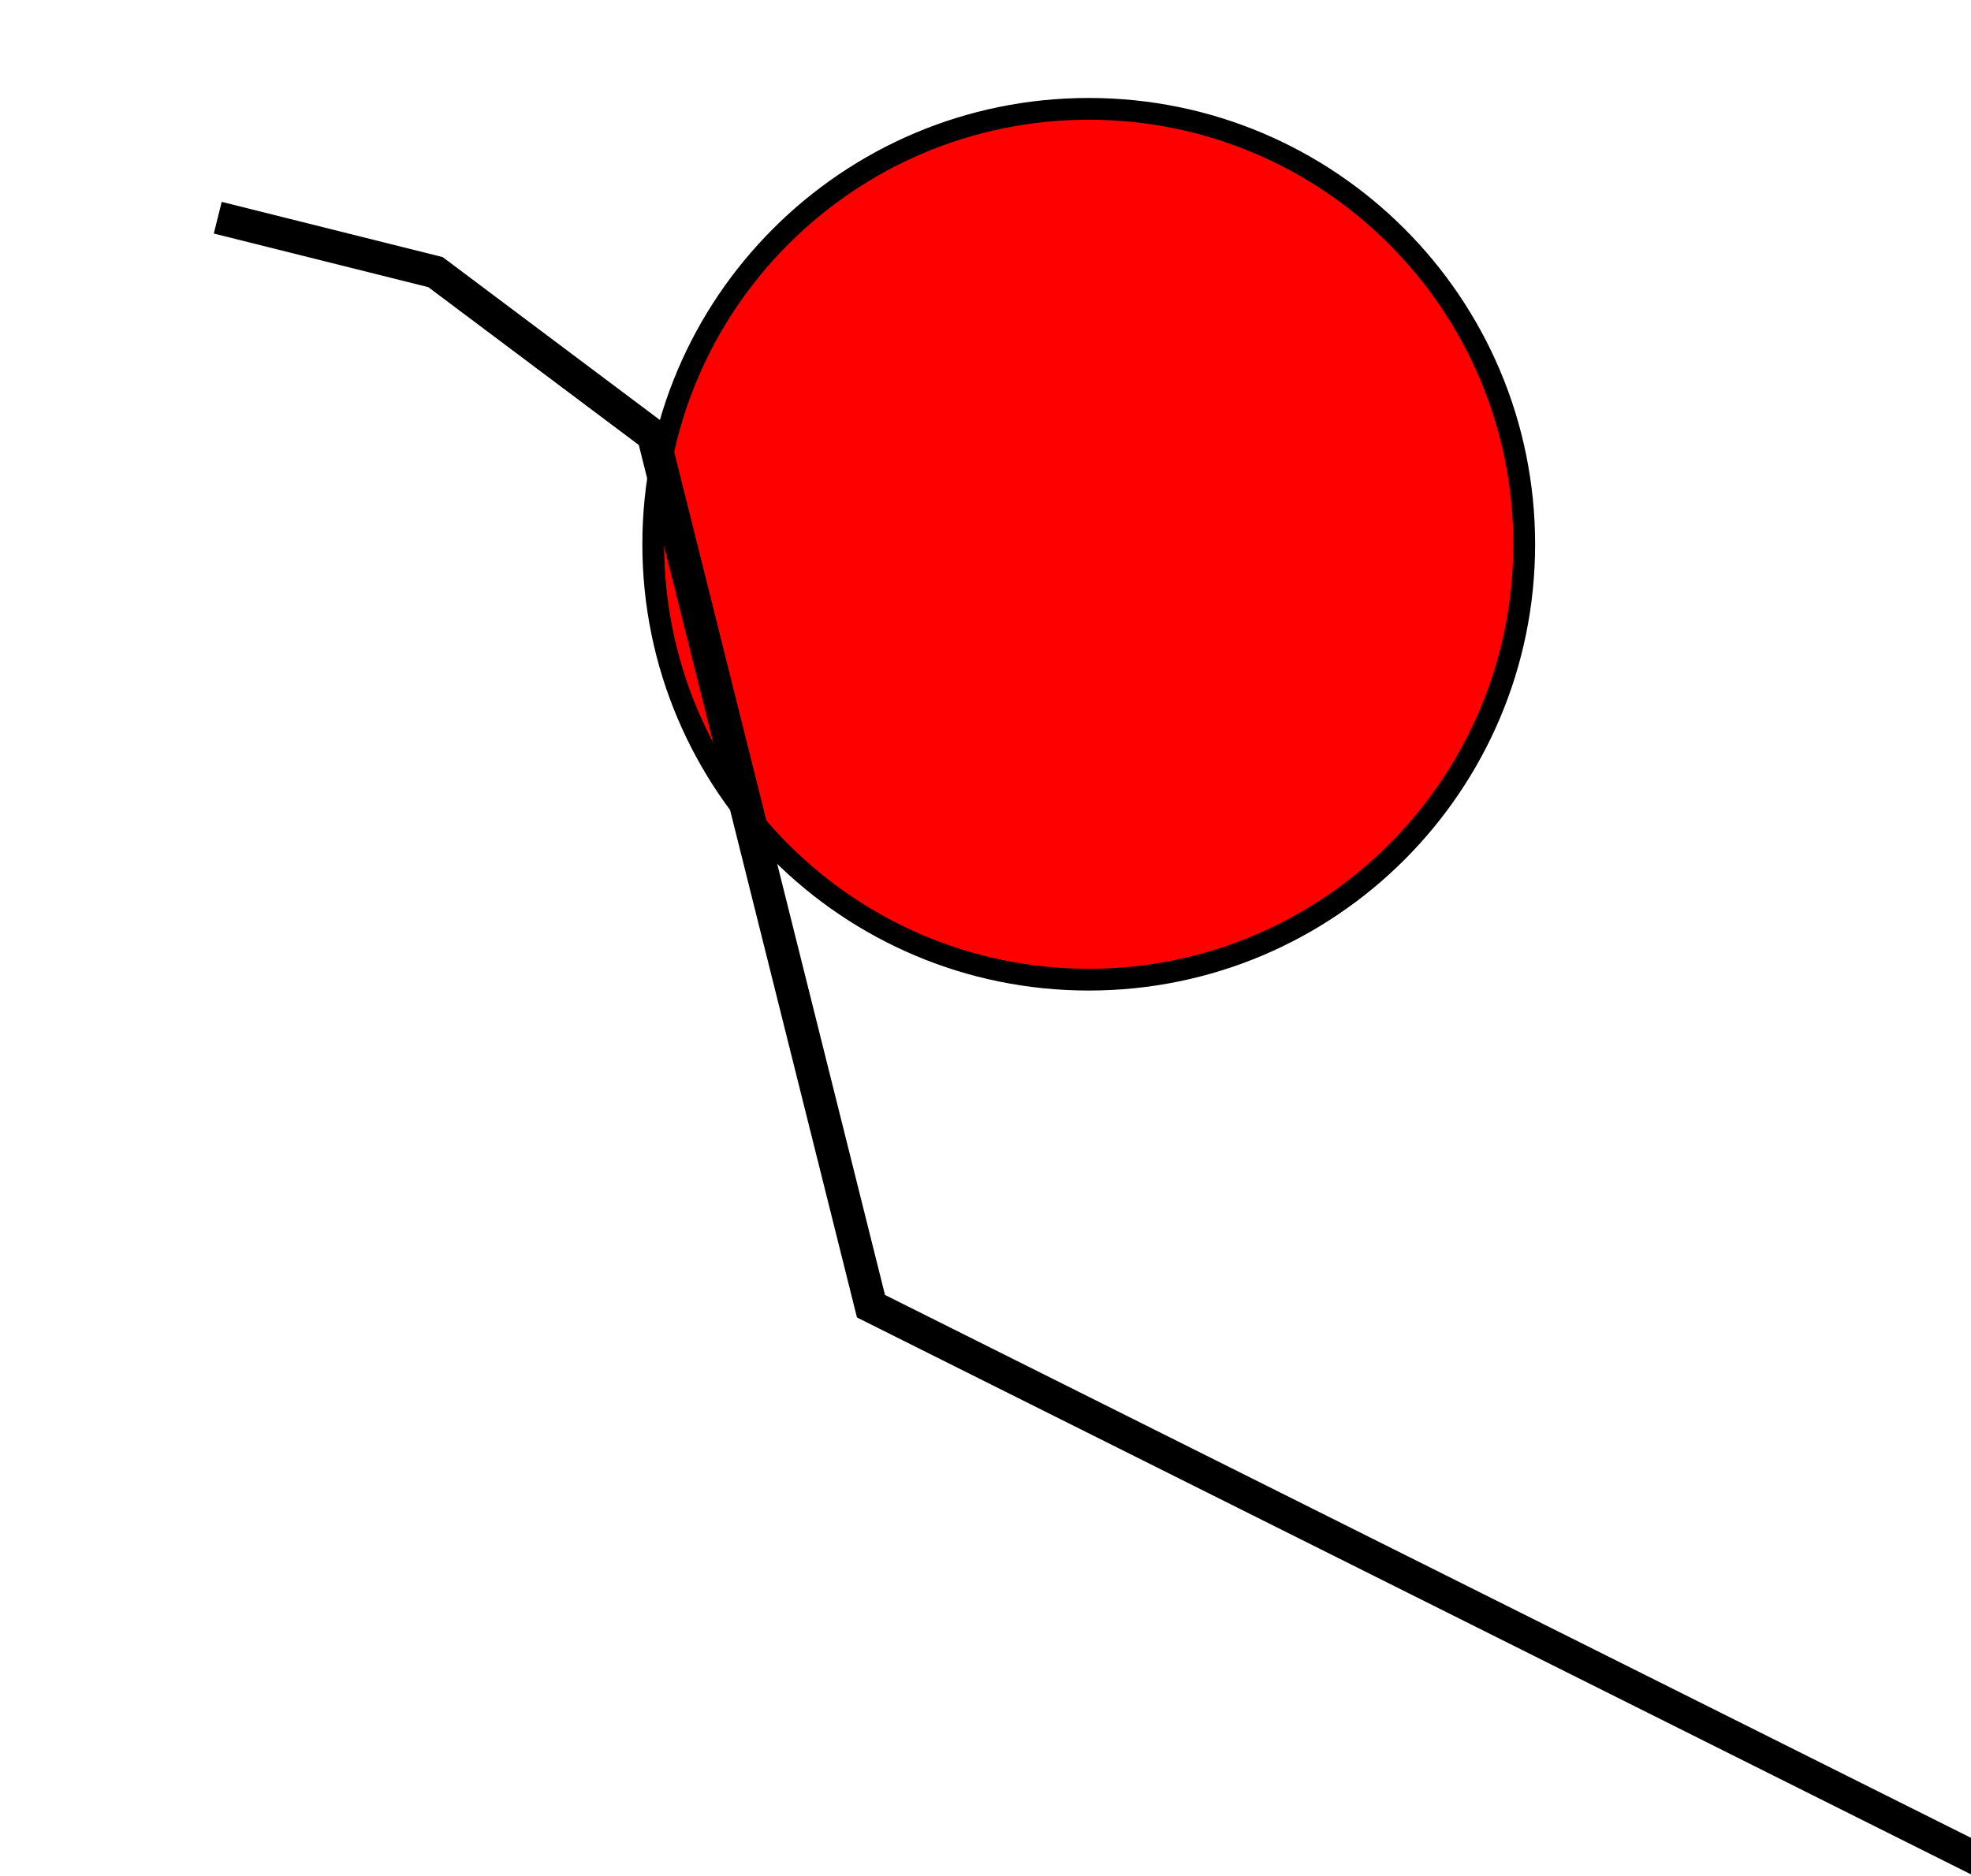
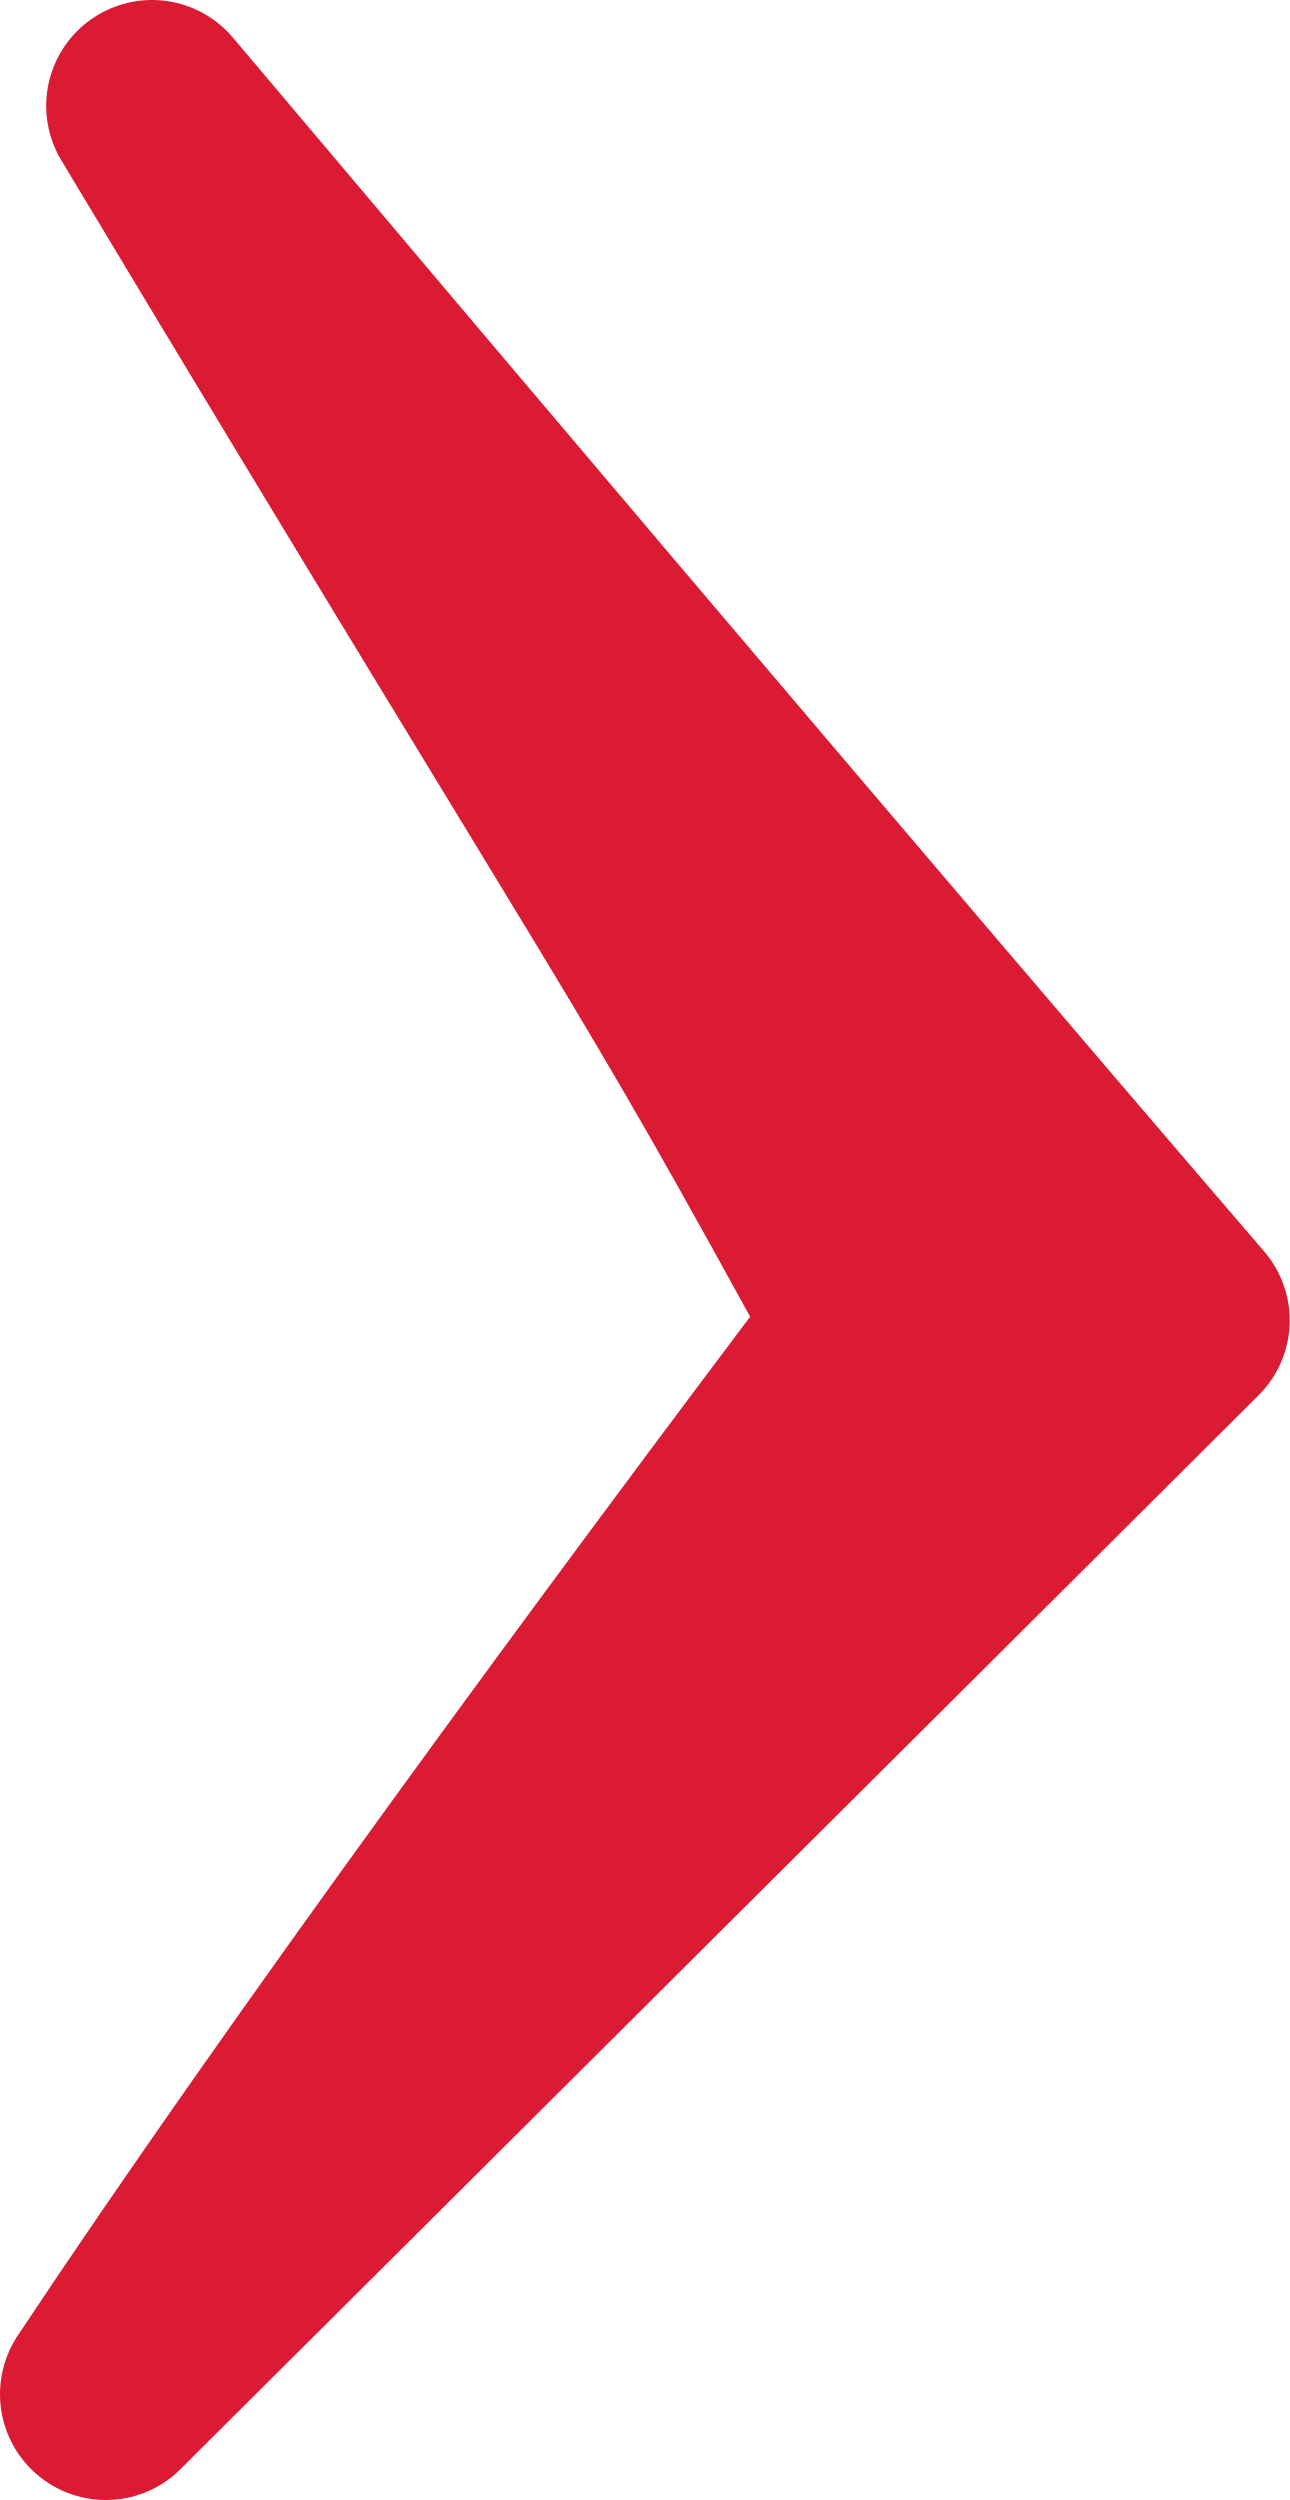
- <svg xmlns="http://www.w3.org/2000/svg">
-   <circle cx="100" cy="50" r="40" stroke="black" stroke-width="2" fill="red" />
-   <polyline points="20,20 40,25 60,40 80,120 120,140 200,180" style="fill:none;stroke:black;stroke-width:3" />
+ <svg xmlns="http://www.w3.org/2000/svg" width="195" height="378" viewBox="0 0 195 378" fill="none">
+   <path d="M16 362C47.663 314.312 95 250.026 132.406 200.48C99 139.172 103 149.249 22.984 16C125 136.932 179 199.638 179 199.638L16 362Z" fill="#DB1A33" stroke="#DB1A33" stroke-width="32" stroke-linejoin="round" />
</svg>
